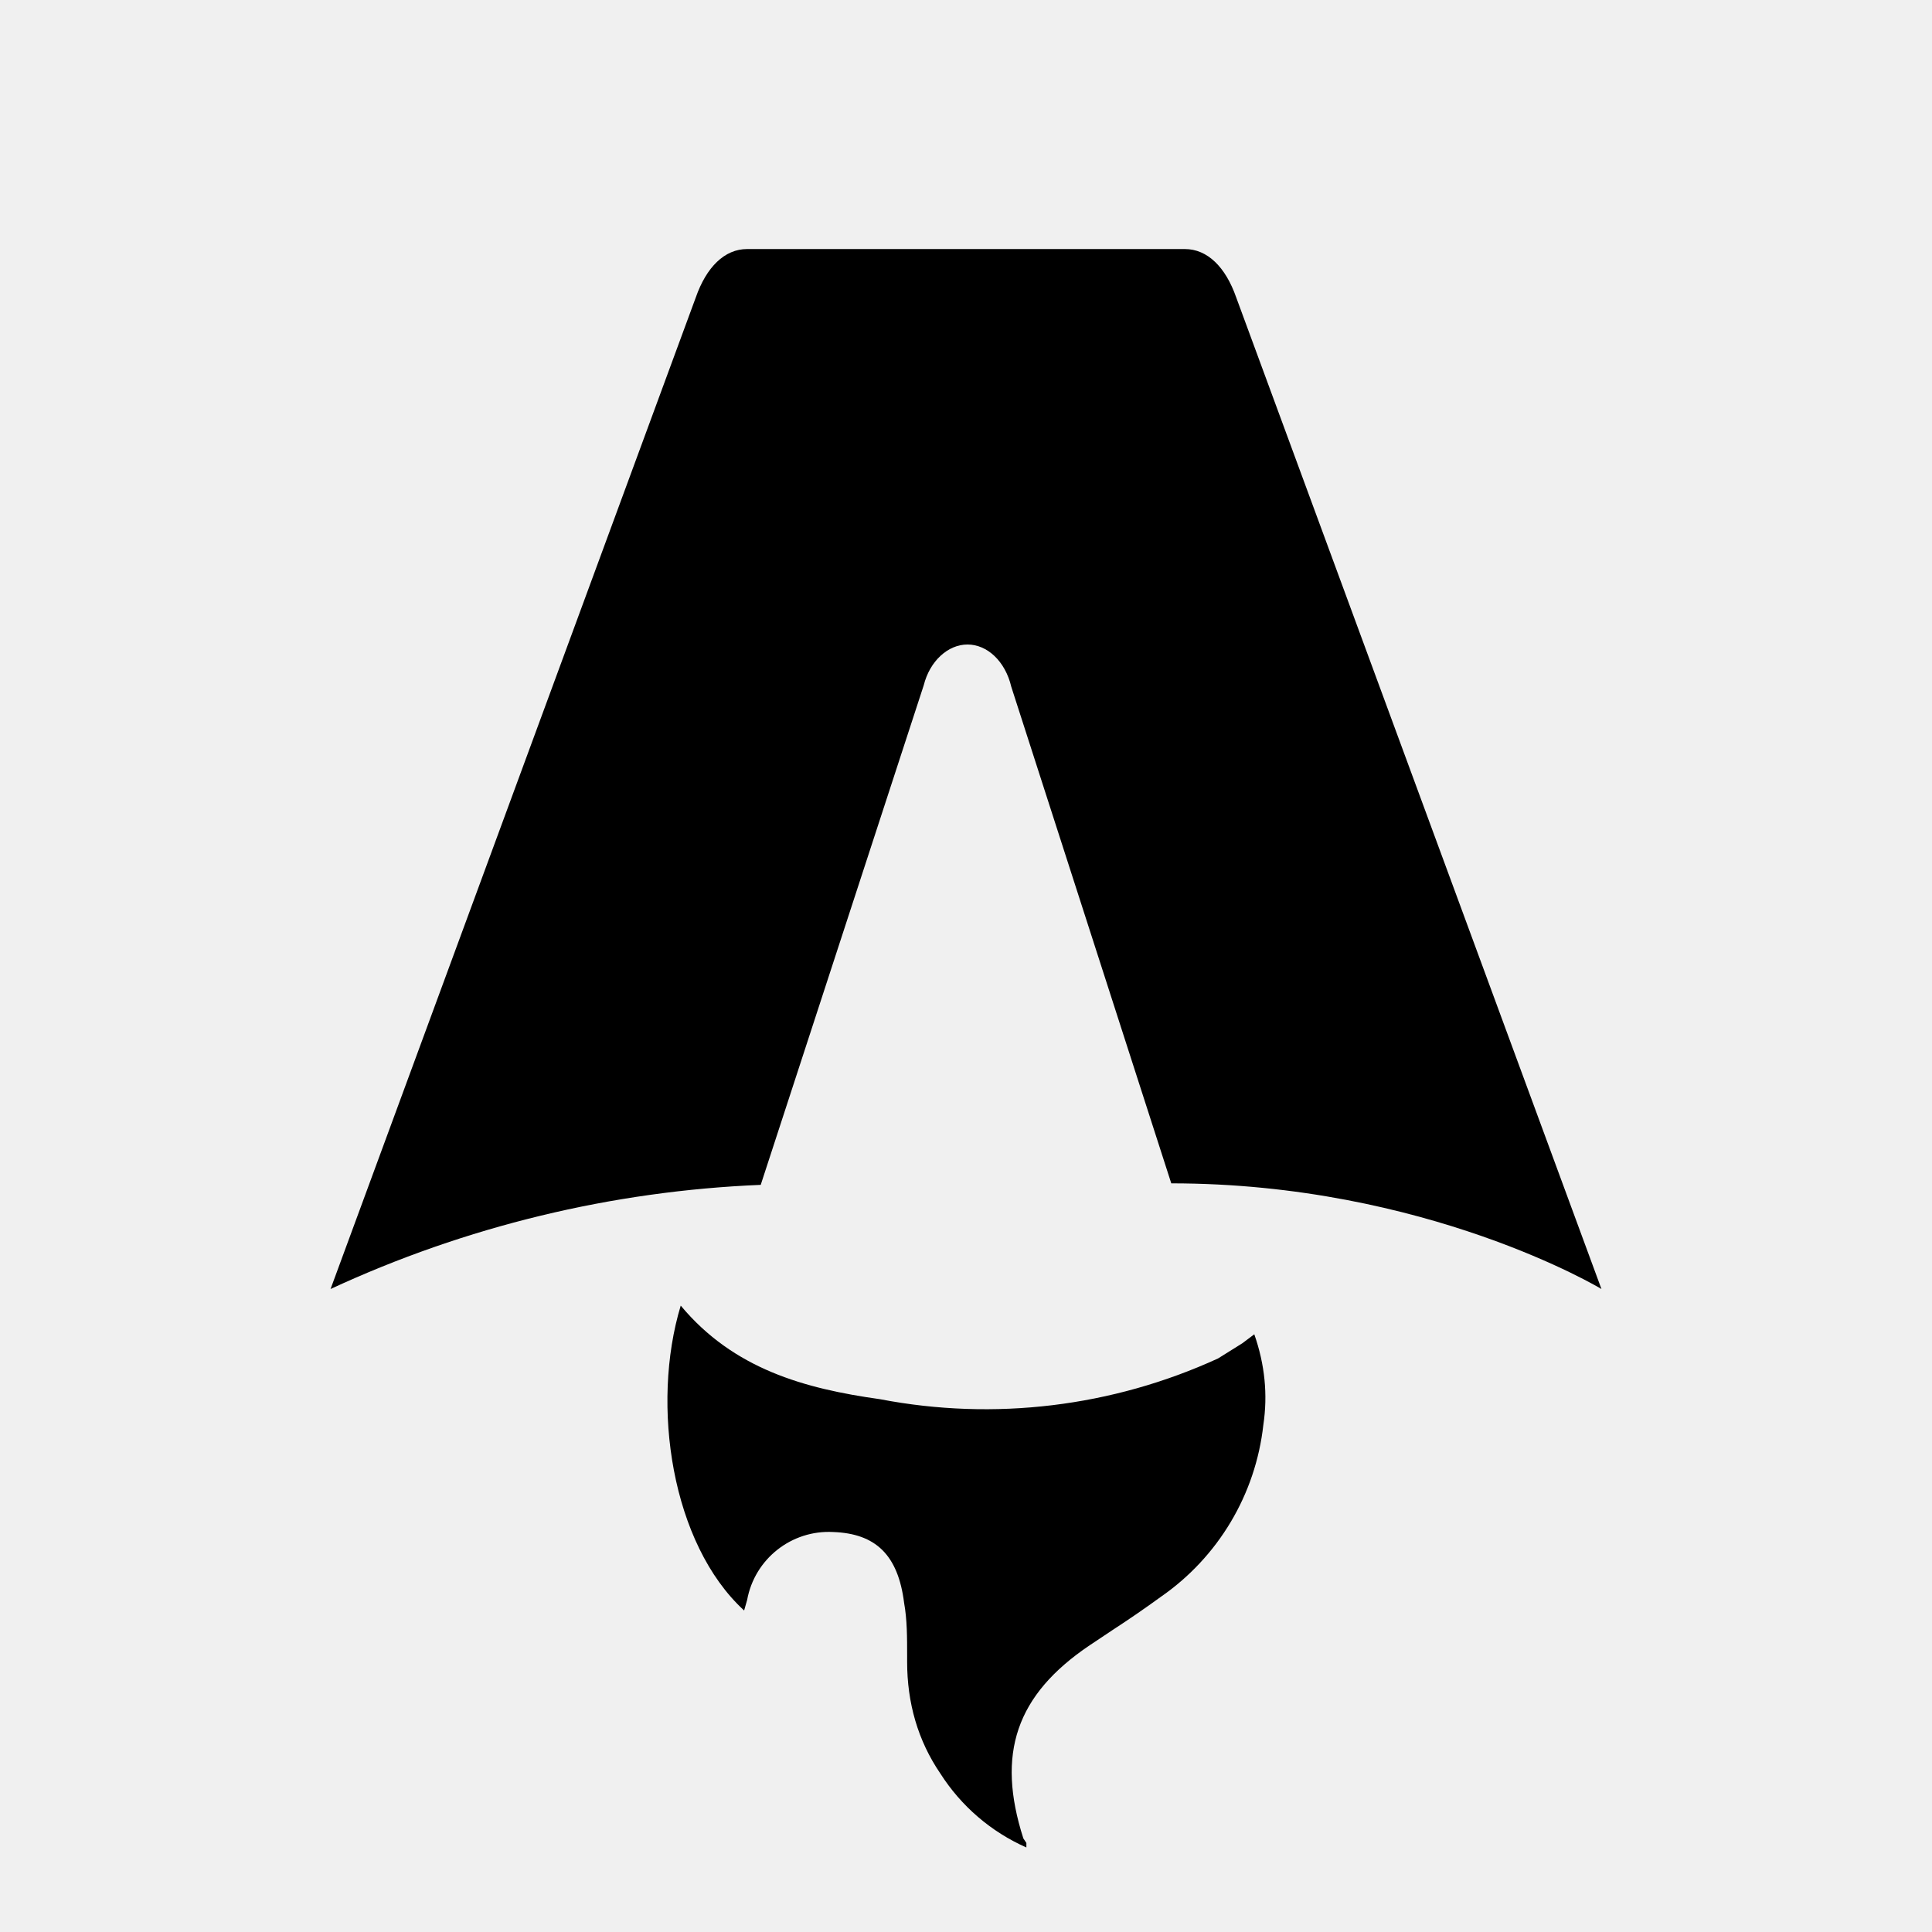
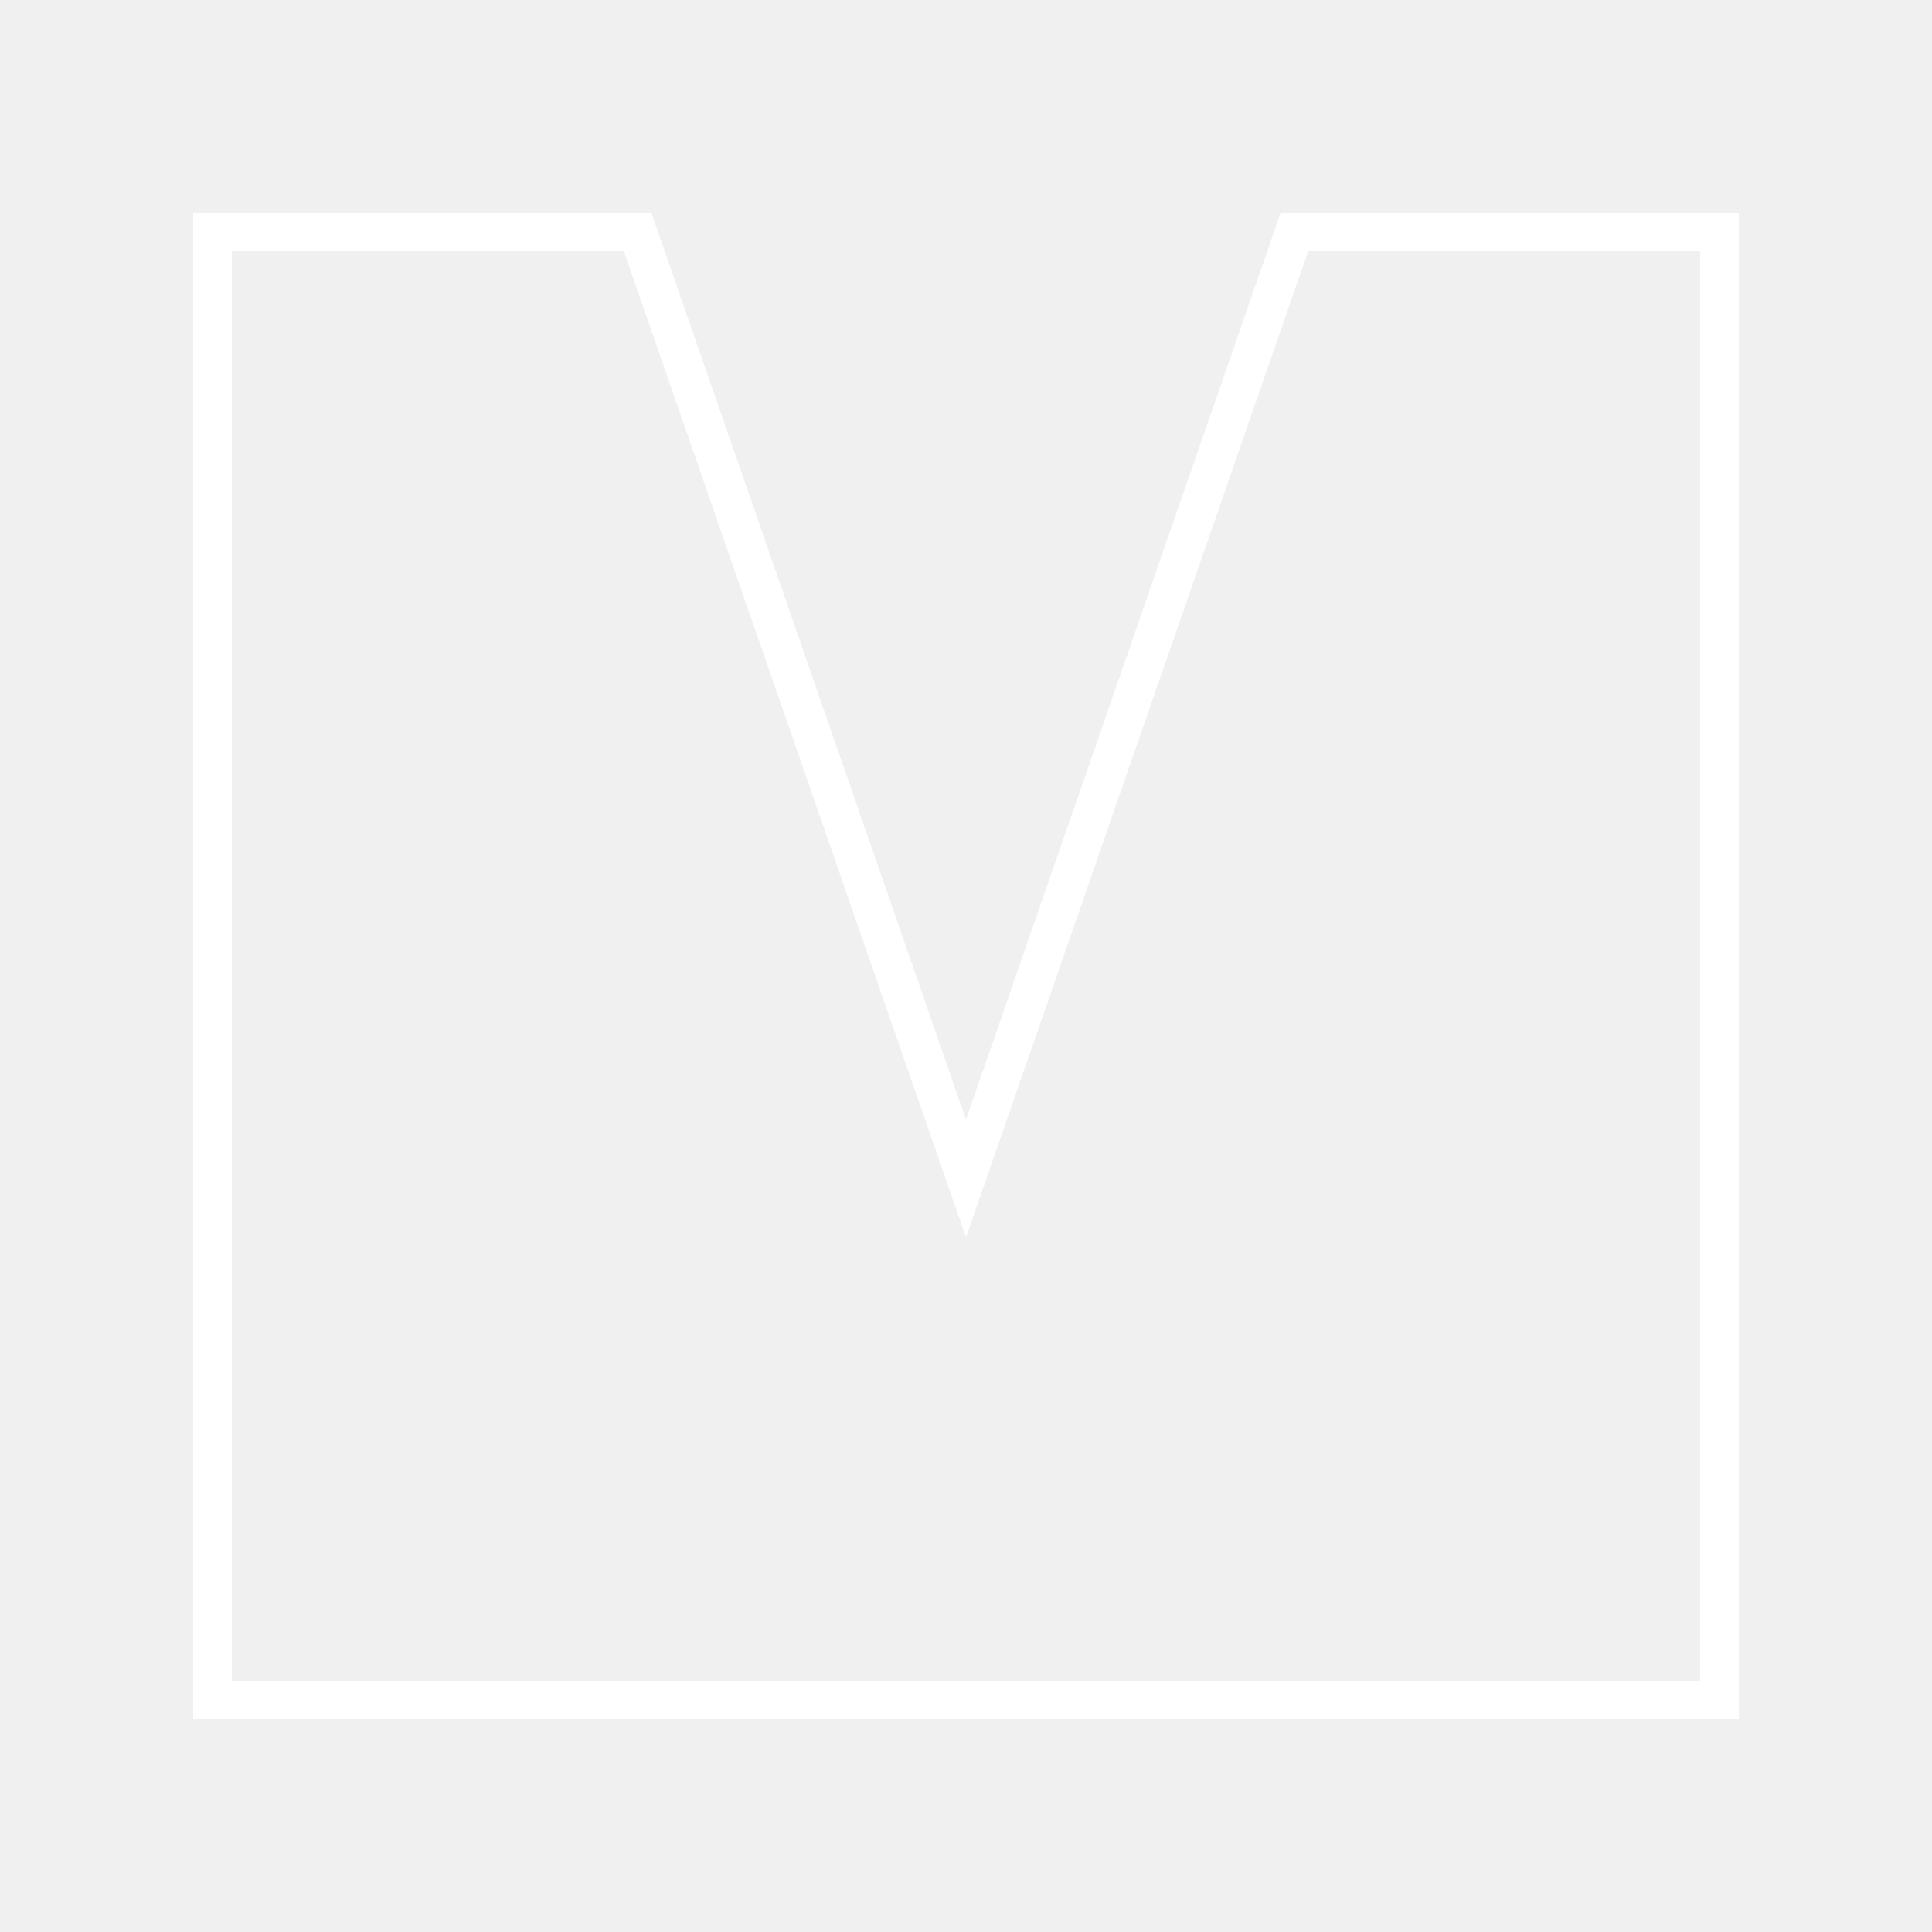
- <svg xmlns="http://www.w3.org/2000/svg" fill="none" viewBox="0 0 128 128">
-   <path d="M50.4 78.5a75.1 75.1 0 0 0-28.5 6.9l24.2-65.7c.7-2 1.9-3.2 3.4-3.2h29c1.5 0 2.7 1.2 3.4 3.2l24.2 65.7s-11.6-7-28.5-7L67 45.5c-.4-1.7-1.6-2.8-2.9-2.8-1.3 0-2.5 1.1-2.9 2.7L50.4 78.5Zm-1.1 28.2Zm-4.2-20.2c-2 6.6-.6 15.8 4.2 20.2a17.5 17.5 0 0 1 .2-.7 5.5 5.5 0 0 1 5.7-4.5c2.8.1 4.3 1.5 4.7 4.7.2 1.1.2 2.3.2 3.5v.4c0 2.7.7 5.2 2.2 7.4a13 13 0 0 0 5.7 4.9v-.3l-.2-.3c-1.8-5.6-.5-9.5 4.4-12.8l1.5-1a73 73 0 0 0 3.2-2.2 16 16 0 0 0 6.8-11.4c.3-2 .1-4-.6-6l-.8.6-1.6 1a37 37 0 0 1-22.4 2.7c-5-.7-9.7-2-13.2-6.2Z" />
+ <svg xmlns="http://www.w3.org/2000/svg" viewBox="-5 -5 50 50" fill="none">
+   <path d="M11.5 1H0.5V39H39.5V1H28.5L20 25.5L11.5 1Z" fill="white" fill-opacity="0" stroke="white" />
  <style>
        path { fill: #000; }
        @media (prefers-color-scheme: dark) {
            path { fill: #FFF; }
        }
    </style>
</svg>
